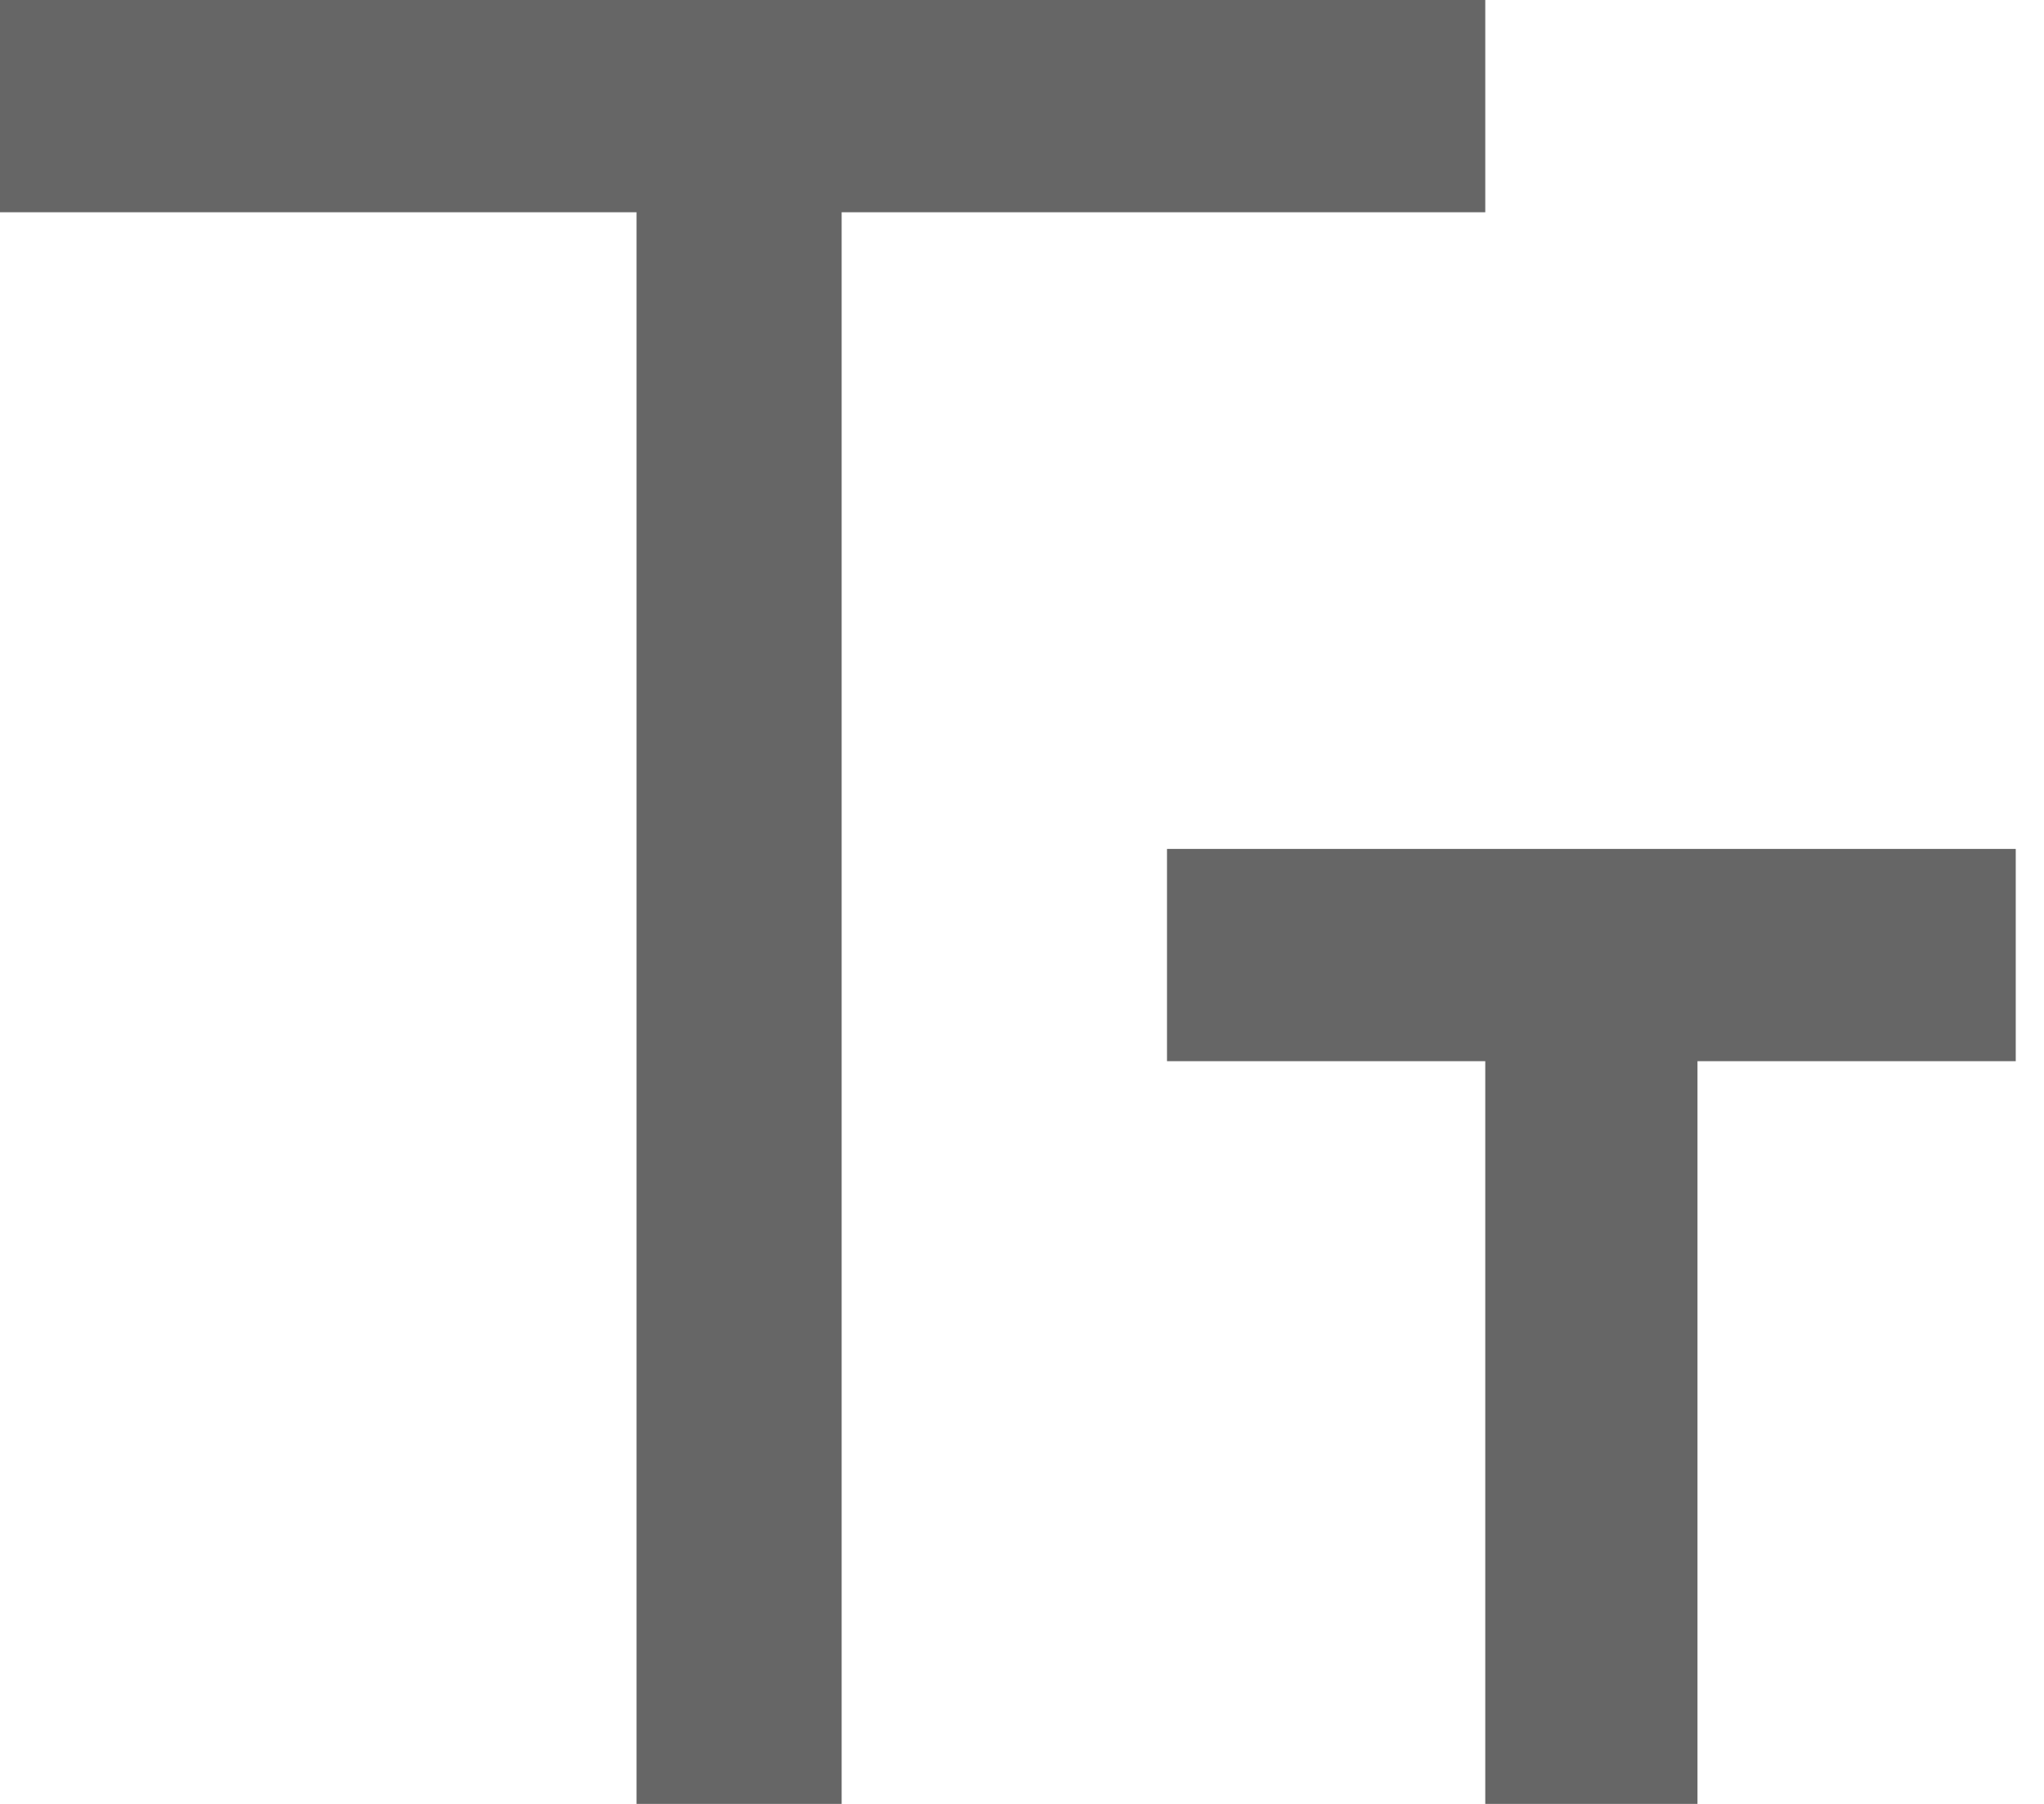
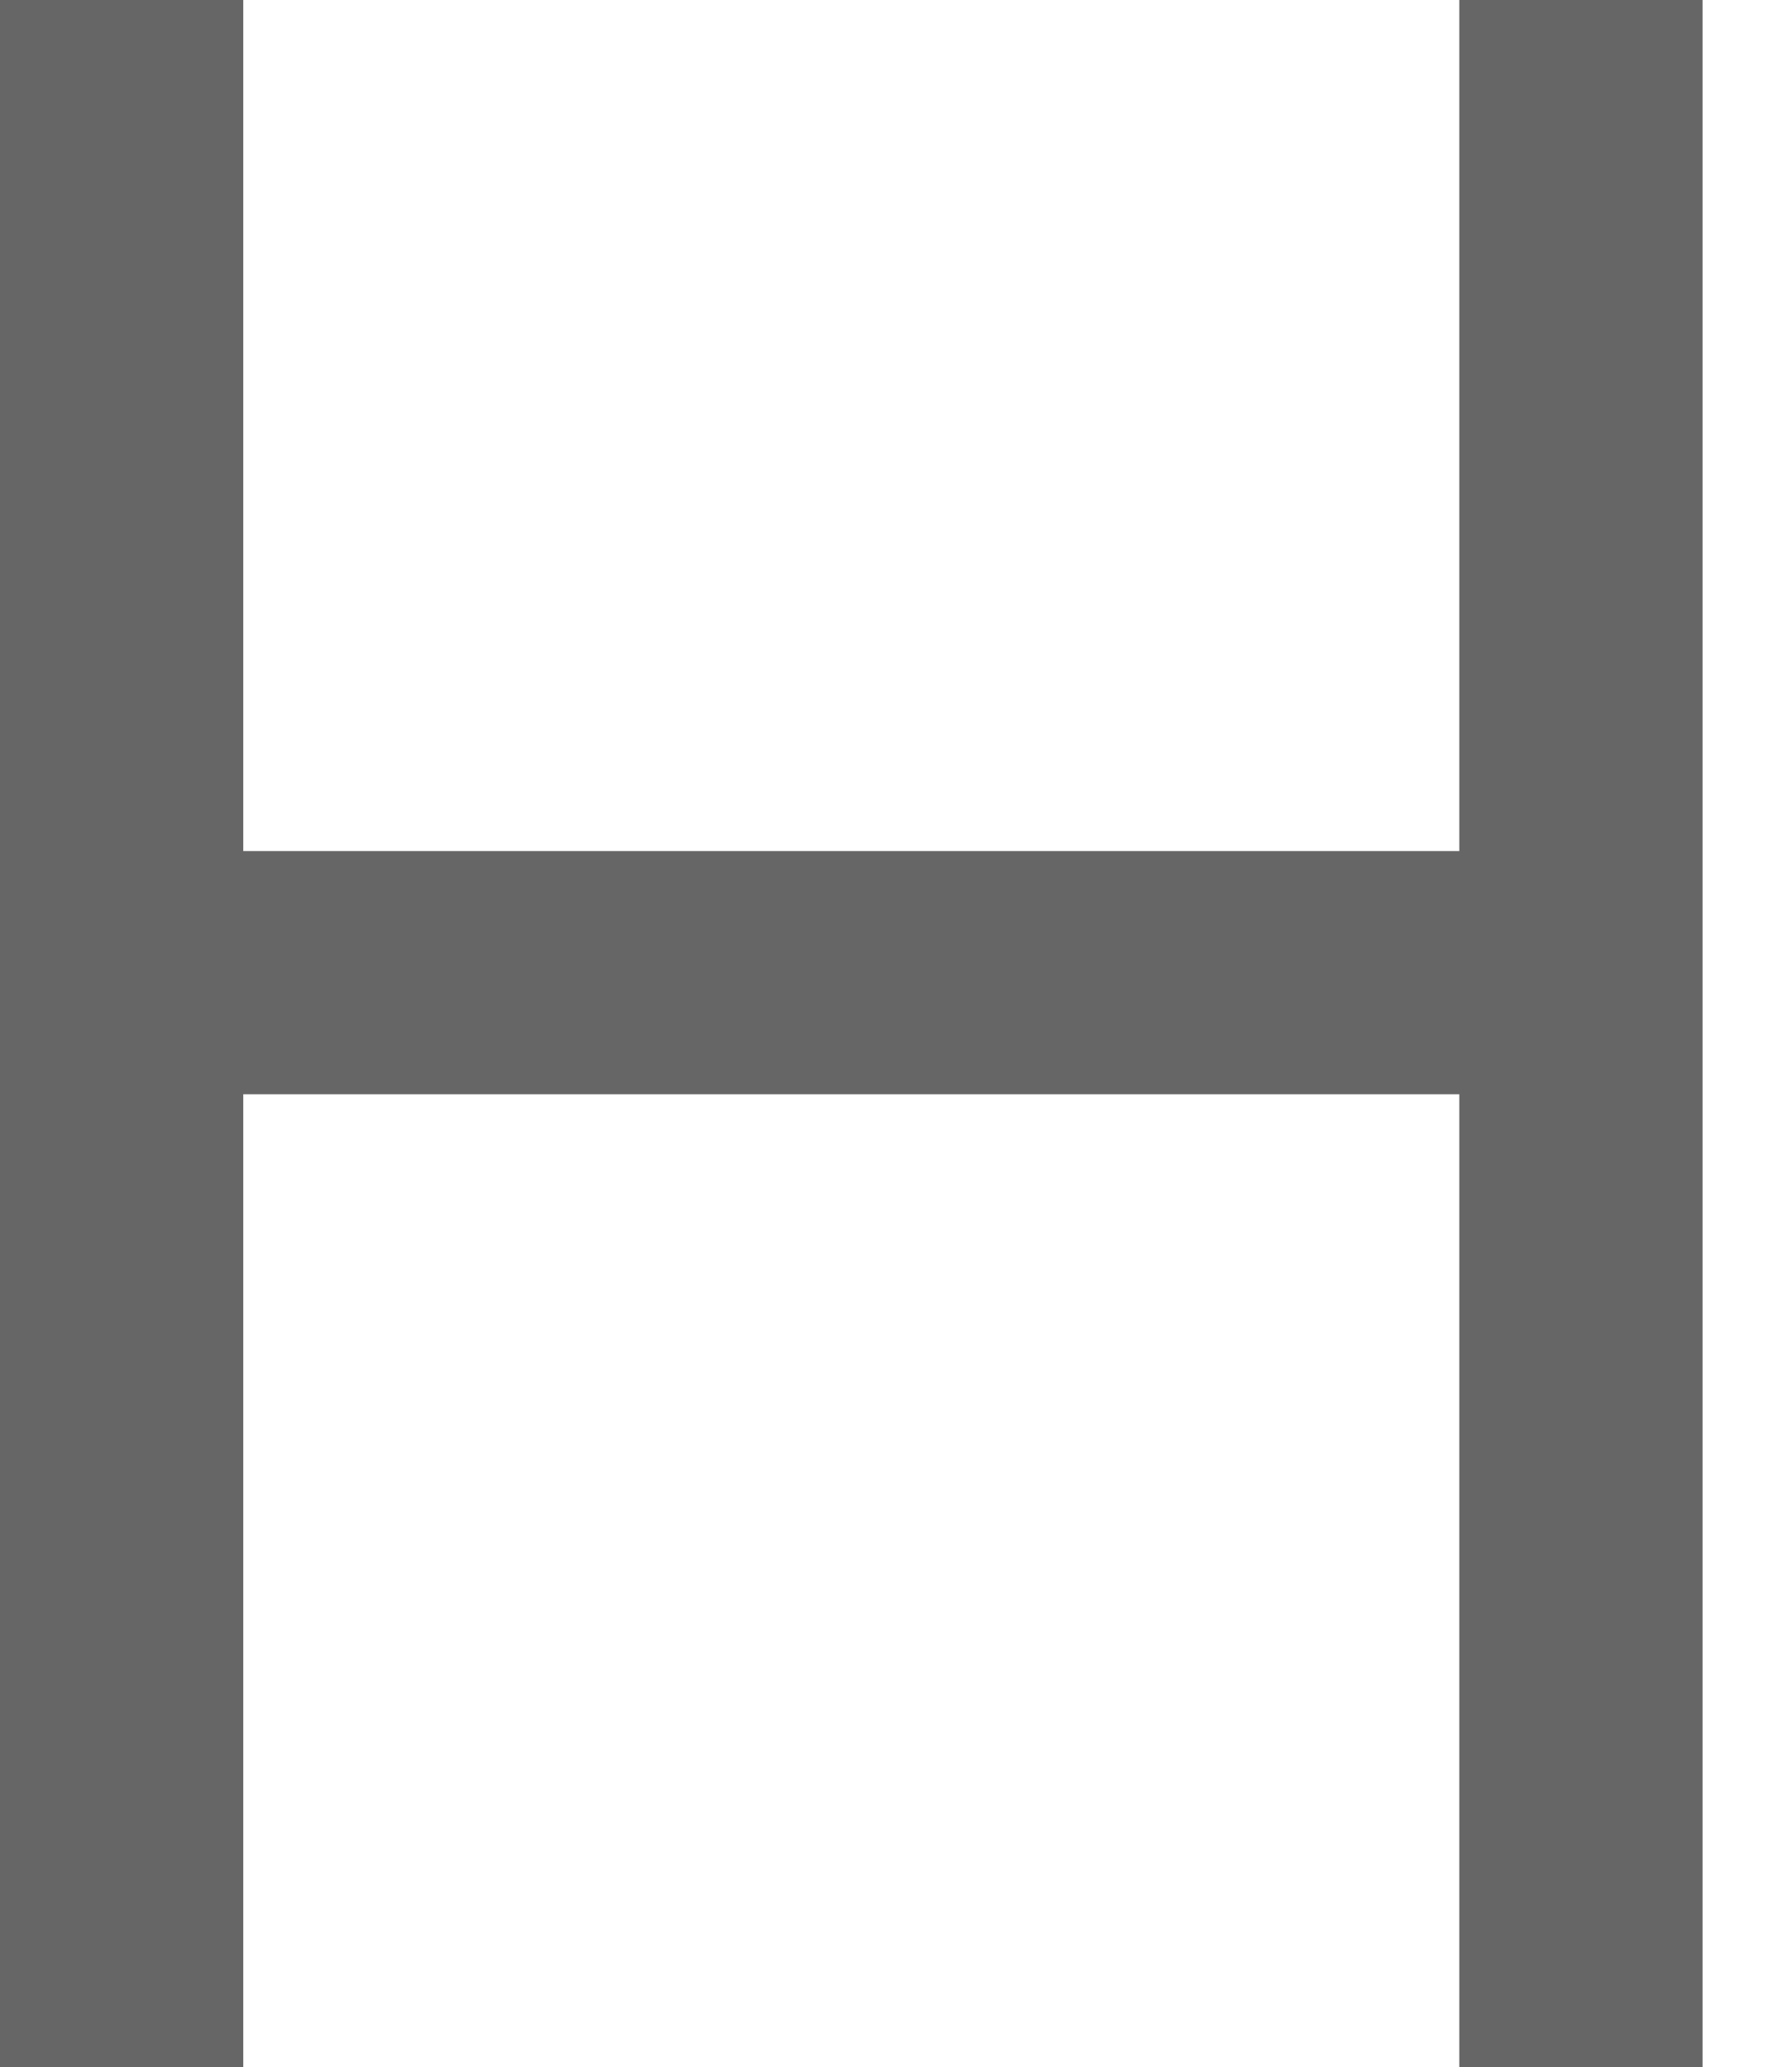
- <svg xmlns="http://www.w3.org/2000/svg" version="1.1" width="17px" height="15px">
-   <g transform="matrix(1 0 0 1 -137 -1772 )">
-     <path d="M 12.353 1.765  L 7 1.765  L 7 15  L 5.294 15  L 5.294 1.765  L 0 1.765  L 0 0  L 12.353 0  L 12.353 1.765  Z M 16.765 8.824  L 14.118 8.824  L 14.118 15  L 12.353 15  L 12.353 8.824  L 9.706 8.824  L 9.706 7.059  L 16.765 7.059  L 16.765 8.824  Z " fill-rule="nonzero" fill="#666666" stroke="none" transform="matrix(1 0 0 1 137 1772 )" />
+ <svg xmlns="http://www.w3.org/2000/svg" version="1.1" width="13px" height="15px">
+   <g transform="matrix(1 0 0 1 -59 -1772 )">
+     <path d="M 1.765 6.176  L 10.588 6.176  L 10.588 0  L 12.353 0  L 12.353 15  L 10.588 15  L 10.588 7.941  L 1.765 7.941  L 1.765 15  L 0 15  L 0 0  L 1.765 0  L 1.765 6.176  Z " fill-rule="nonzero" fill="#666666" stroke="none" transform="matrix(1 0 0 1 59 1772 )" />
  </g>
</svg>
